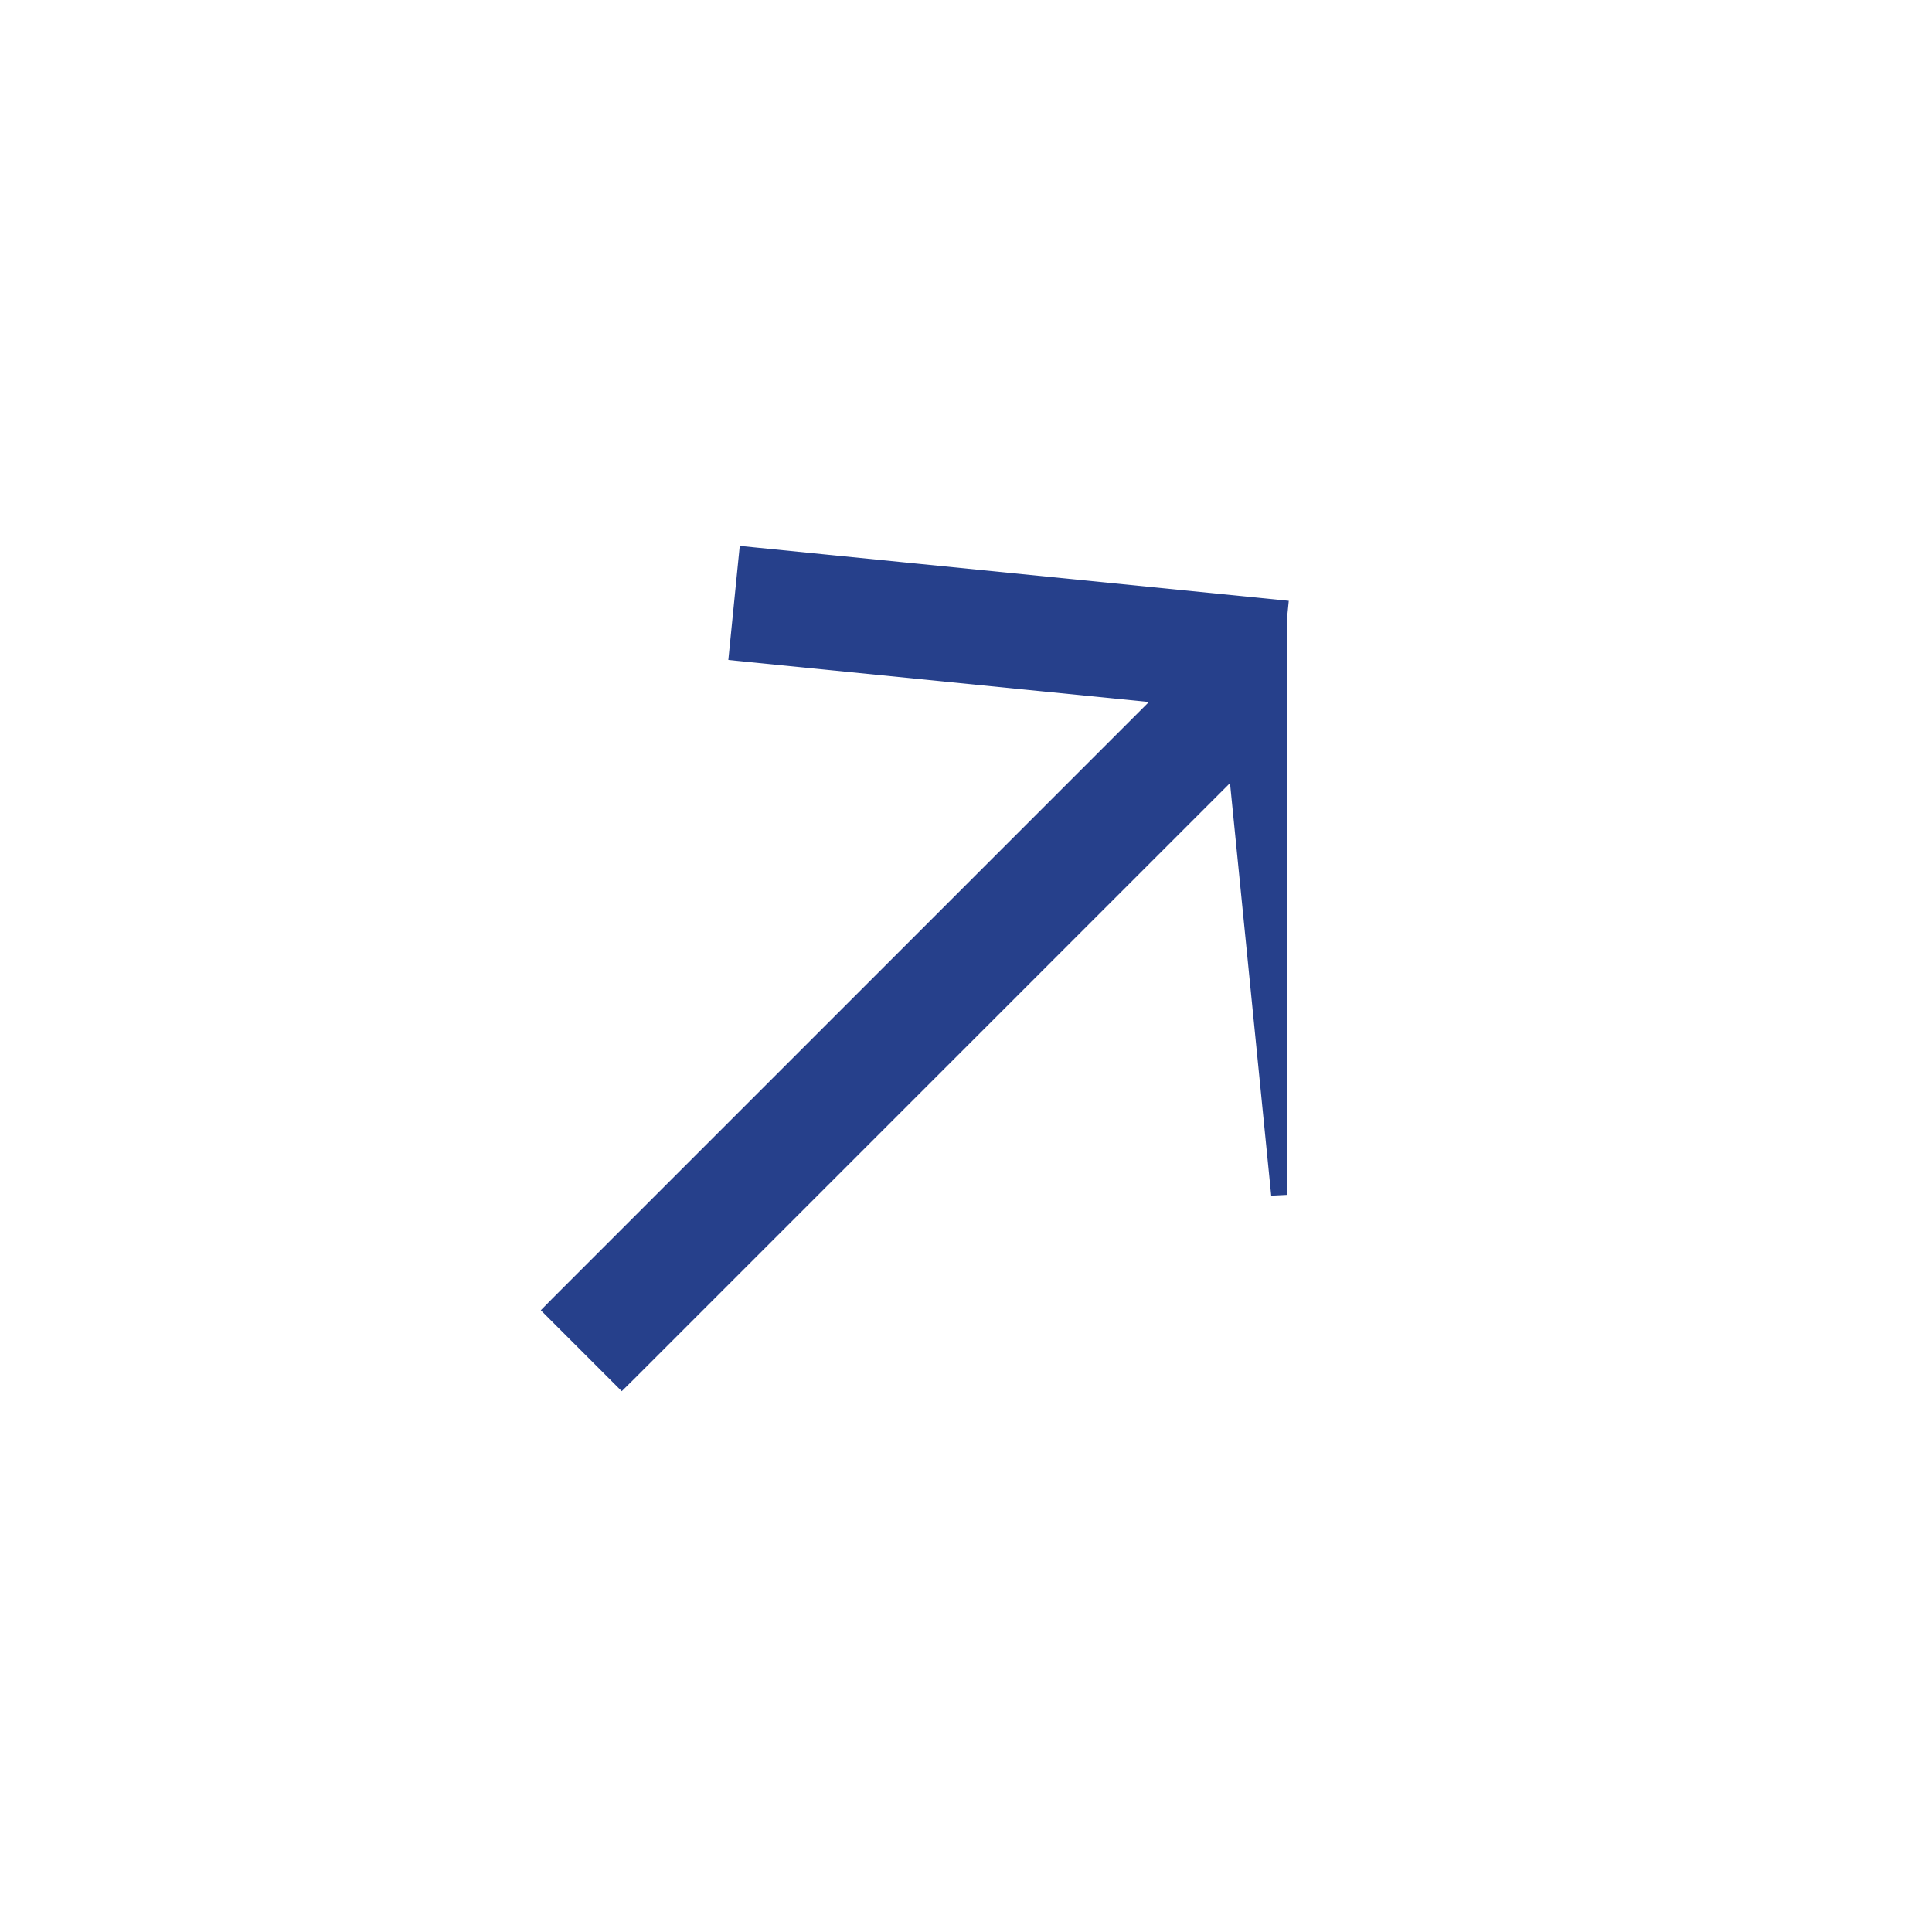
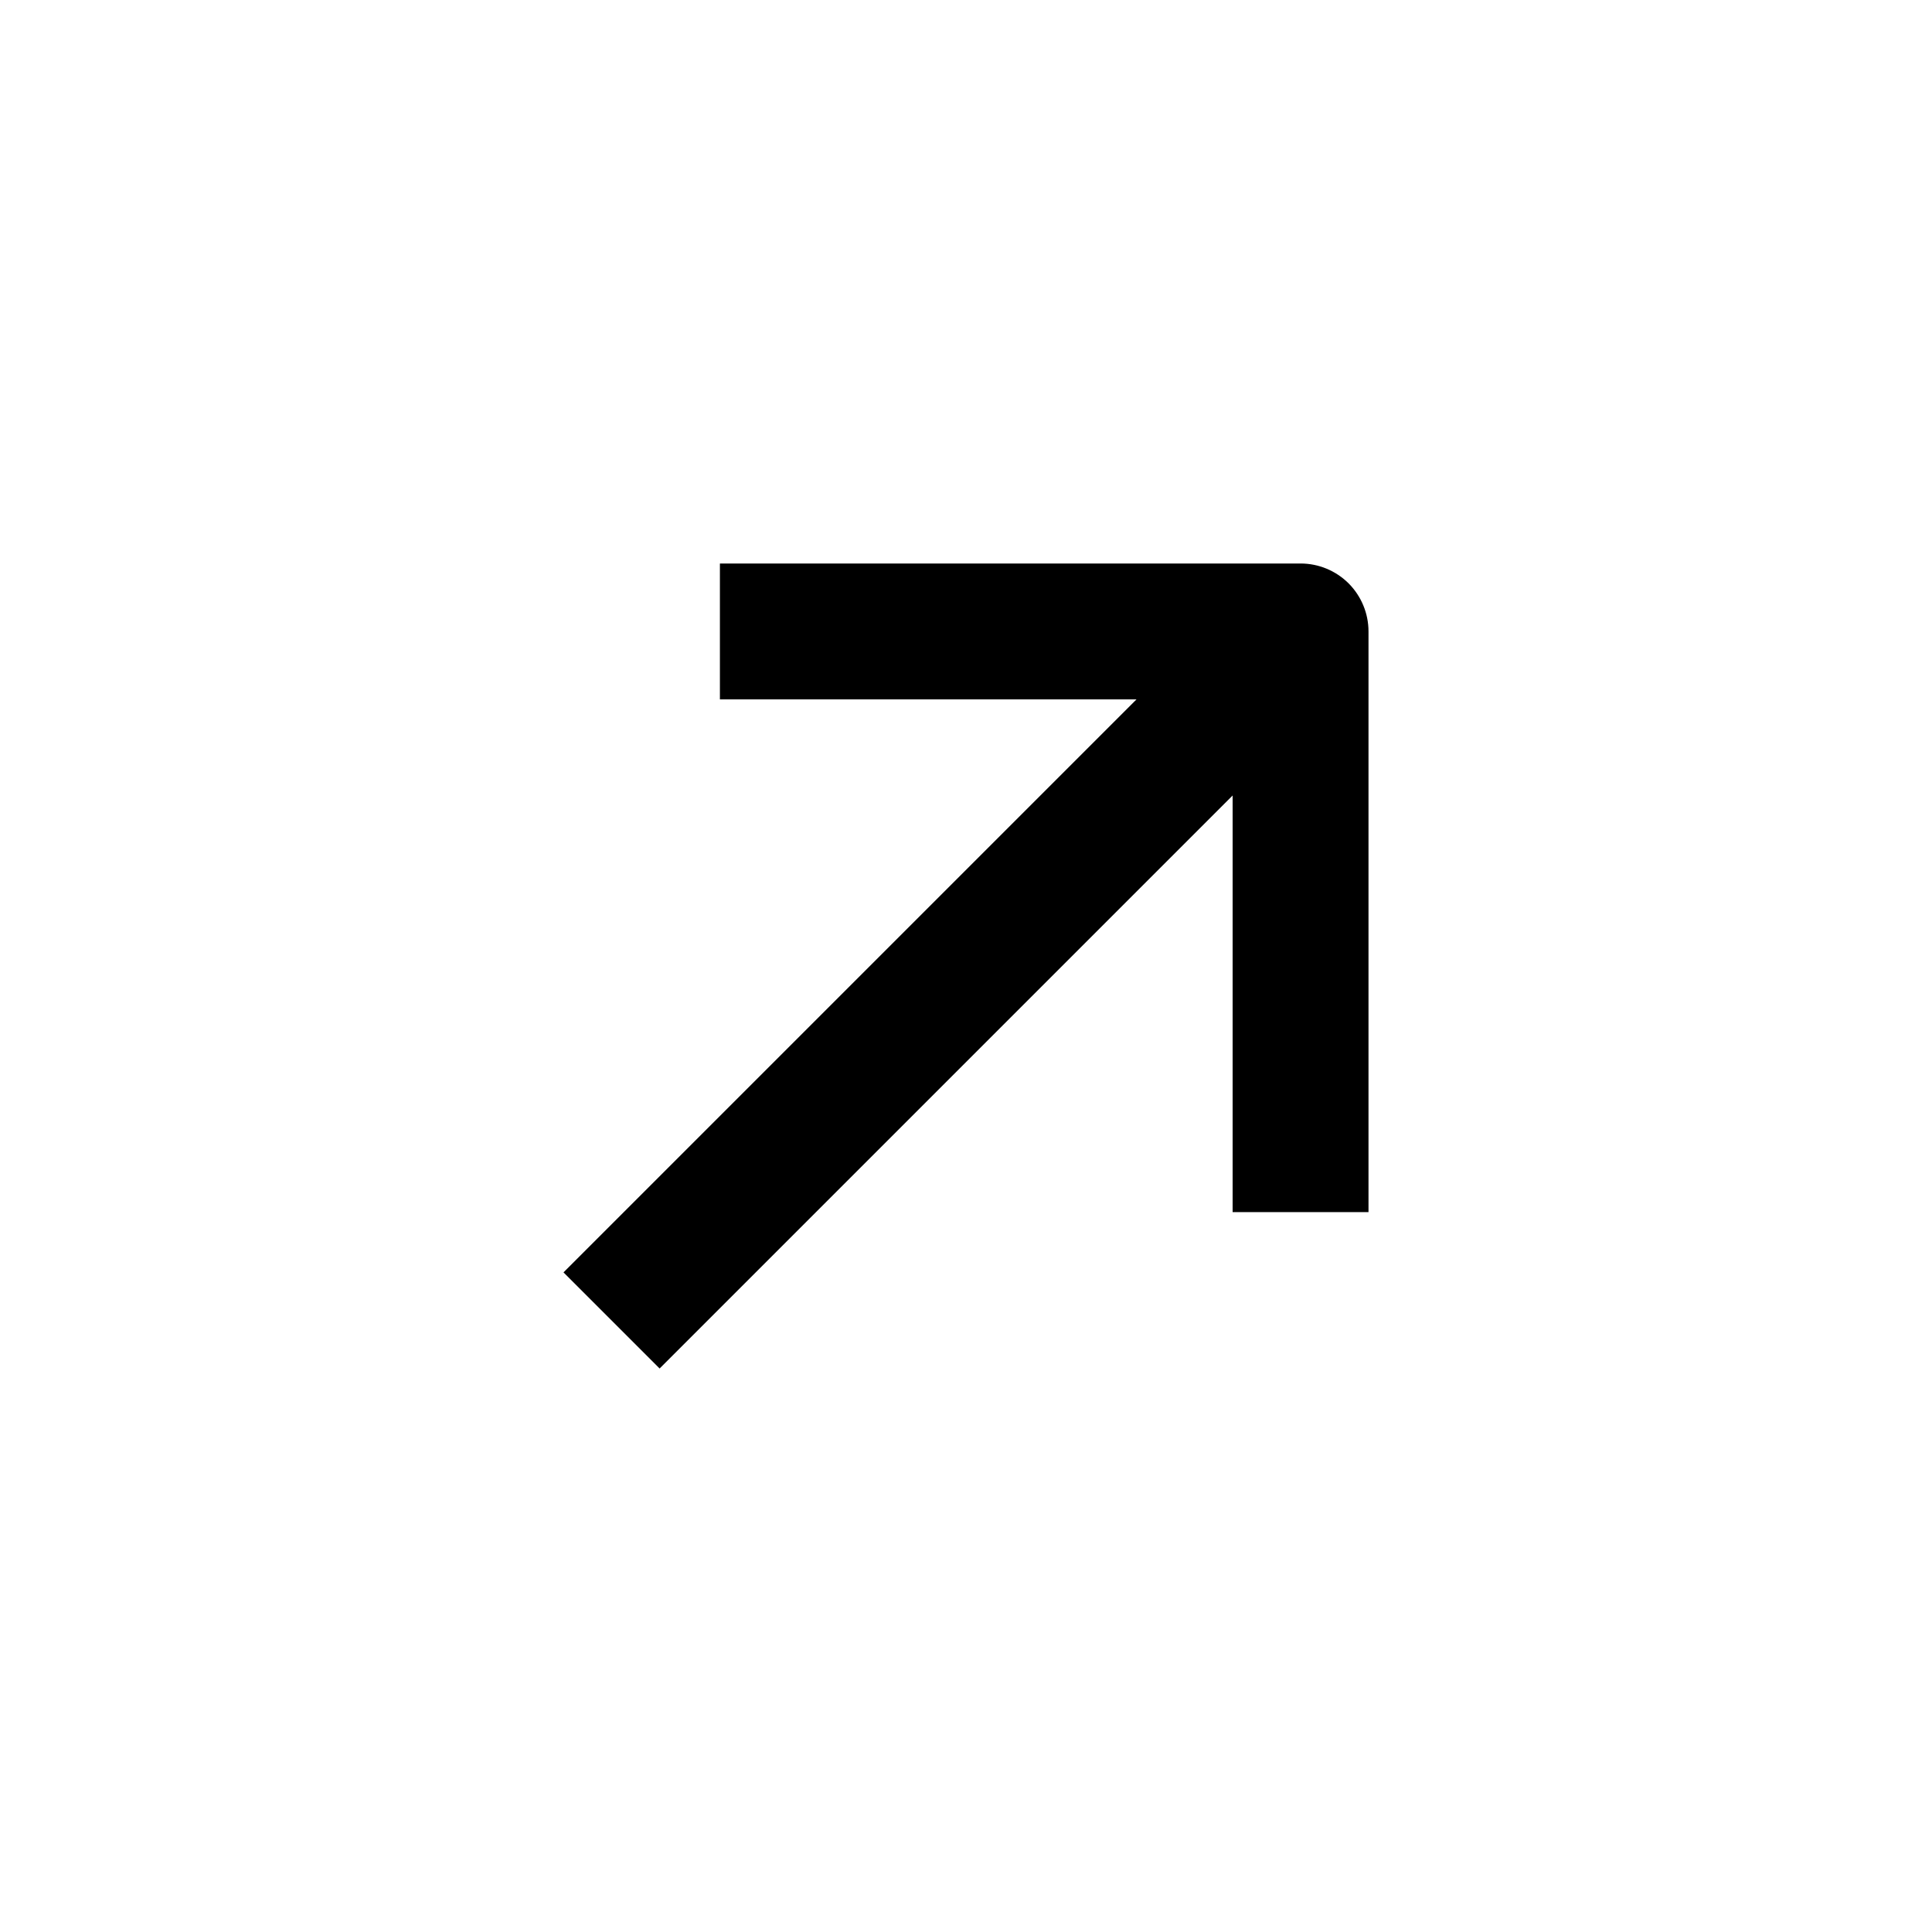
<svg xmlns="http://www.w3.org/2000/svg" width="24" height="24" viewBox="0 0 24 24" fill="none">
-   <path d="M15.881 14.743L15.891 14.843L15.89 7.653L15.9 7.553L15.9 7.553C15.9 7.553 15.9 7.553 15.9 7.553L9.379 6.901L9.279 6.891L9.269 6.99L9.167 8.009L9.157 8.109L9.256 8.119L14.492 8.642L6.929 16.205L6.859 16.276L6.929 16.346L7.654 17.071L7.724 17.141L7.795 17.071L15.358 9.508L15.881 14.743Z" fill="#26408B" stroke="#26408B" stroke-width="0.2" />
+   <path d="M8.943 8.688L14.118 8.688L7 15.806L8.194 17L15.312 9.882V15.057L17 15.057V7.844C17 7.62 16.911 7.406 16.753 7.247C16.594 7.089 16.38 7 16.156 7L8.943 7L8.943 8.688Z" fill="black" />
</svg>
